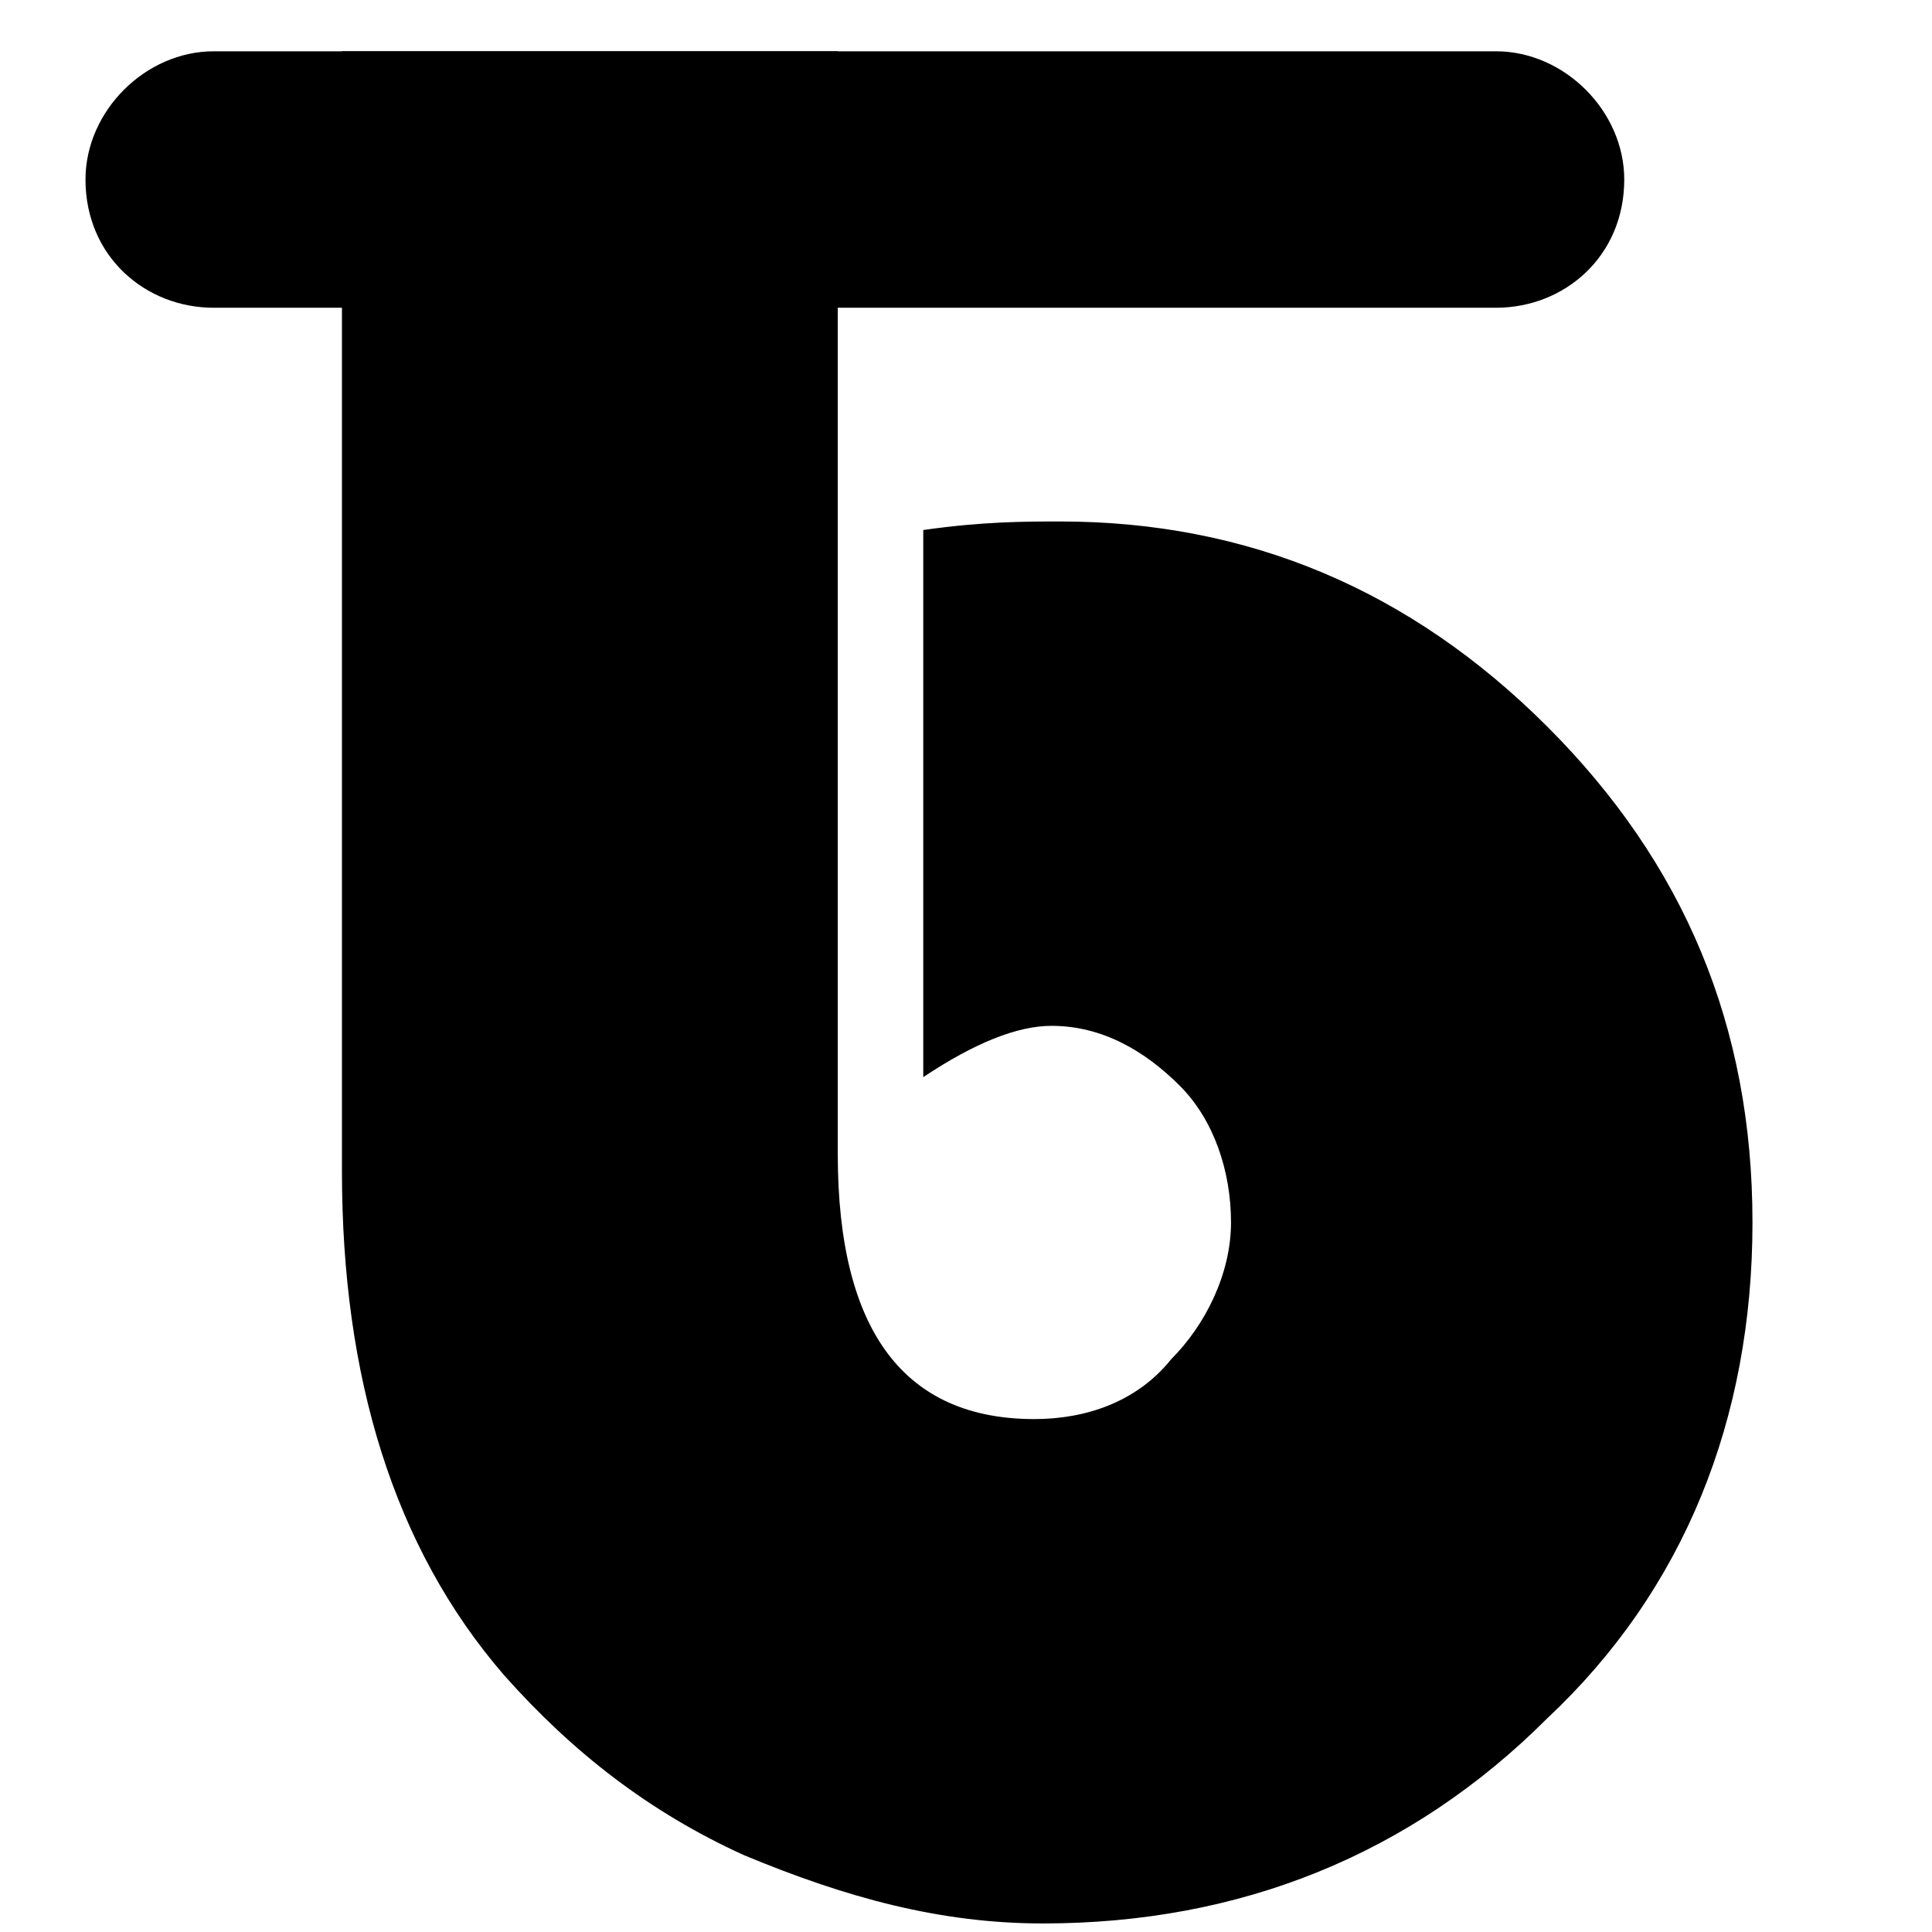
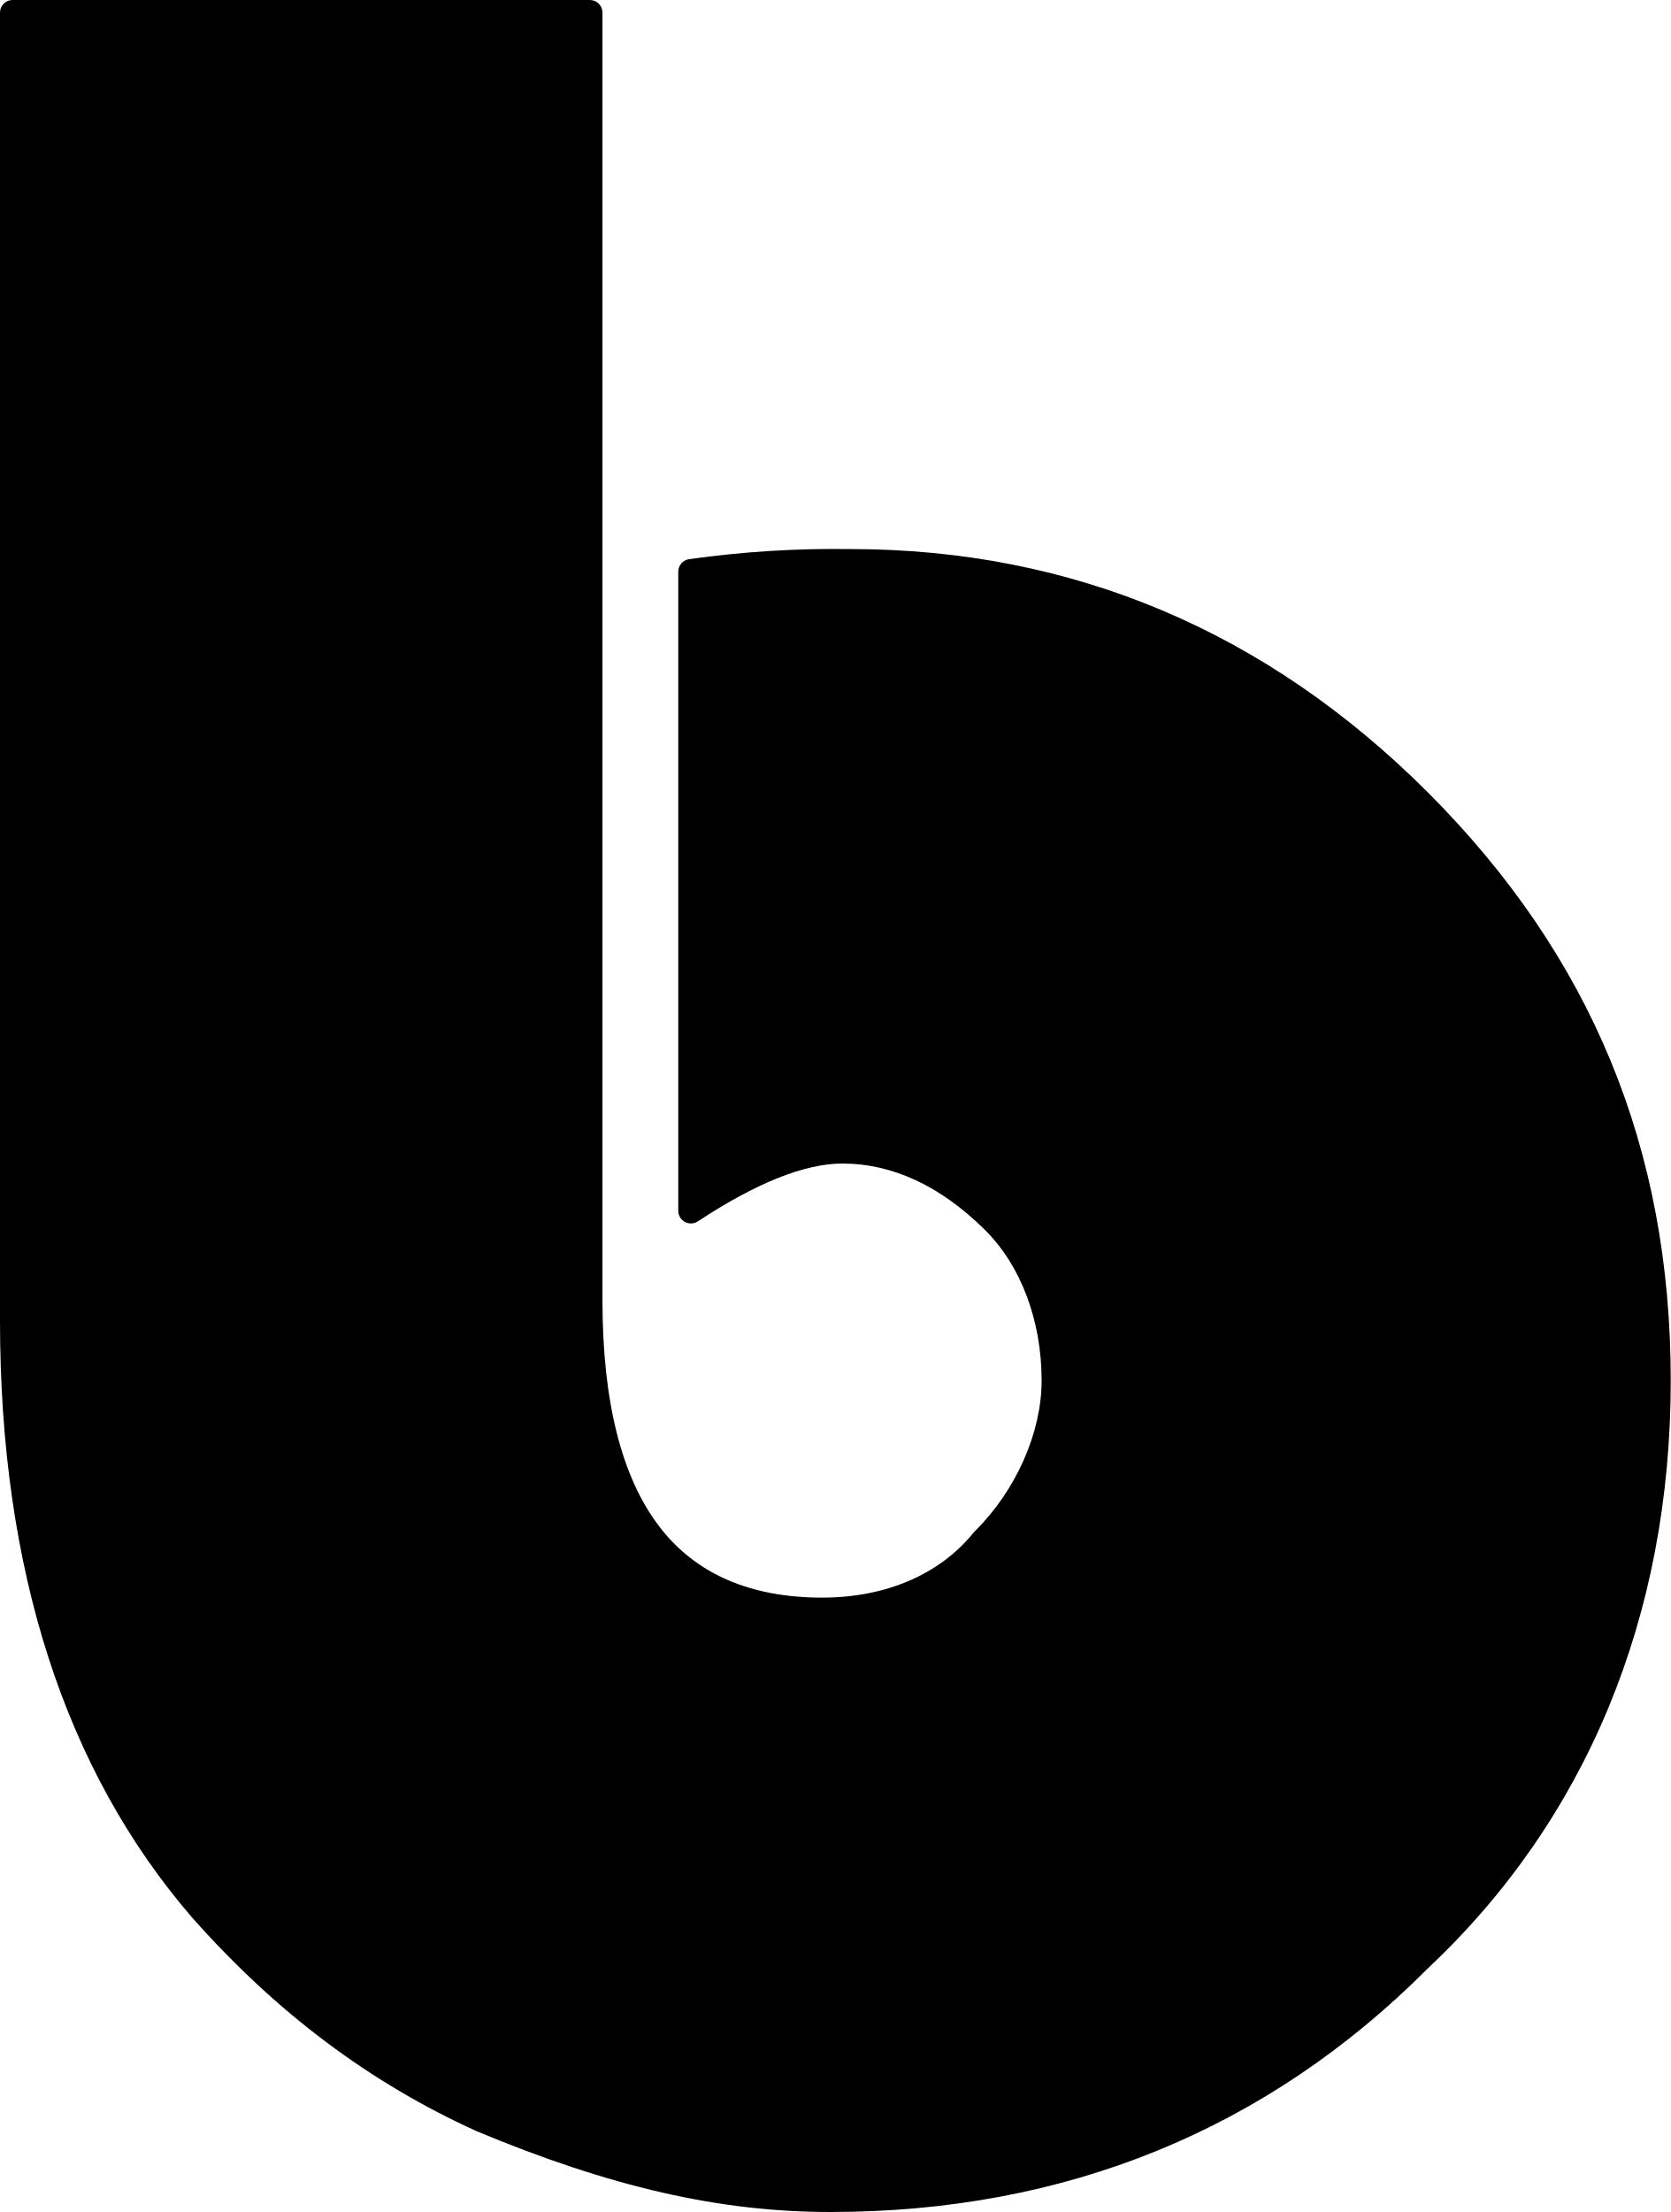
- <svg xmlns="http://www.w3.org/2000/svg" version="1.1" id="Capa_1" x="0px" y="0px" viewBox="0 0 22.6 22.6" style="enable-background:new 0 0 22.6 22.6;" xml:space="preserve">
-   <g>
-     <path d="M9.8,0.6v12.9c0,2.1,0.8,3.1,2.3,3.1c0.6,0,1.2-0.2,1.6-0.7c0.4-0.4,0.7-1,0.7-1.6c0-0.6-0.2-1.2-0.6-1.6s-0.9-0.7-1.5-0.7   c-0.4,0-0.9,0.2-1.5,0.6V6.2c0.7-0.1,1.2-0.1,1.6-0.1c2.2,0,4.1,0.8,5.7,2.4s2.4,3.5,2.4,5.8c0,2.3-0.8,4.3-2.4,5.8   c-1.6,1.6-3.6,2.4-5.9,2.4c-1.2,0-2.3-0.3-3.5-0.8c-1.1-0.5-2-1.2-2.8-2.1c-1.3-1.5-1.9-3.5-1.9-5.9V0.6H9.8z" />
-   </g>
-   <path d="M17.5,3.6h-15C1.7,3.6,1,3,1,2.1v0c0-0.8,0.7-1.5,1.5-1.5h15c0.8,0,1.5,0.7,1.5,1.5v0C19,3,18.3,3.6,17.5,3.6z" />
+ <svg xmlns="http://www.w3.org/2000/svg" id="Calque_1" data-name="Calque 1" viewBox="0 0 529.69 701.1">
+   <path d="M7252.76,7554.6c-35.1,0-69.7-7.9-112.2-25.63l-.11-.05c-33.84-15.39-63.24-37.46-89.87-67.45-40.54-46.82-61.08-110.52-61.08-189.38V6857.5a4,4,0,0,1,4-4h183a4,4,0,0,1,4,4v408.26c0,31.88,6.05,55.95,18,71.55,11.44,15,28.81,22.56,51.62,22.56,20.23,0,37.31-7.34,48.09-20.67a3,3,0,0,1,.3-.32c13.08-12.95,21.21-31.26,21.21-47.8,0-19.05-6.57-36.47-18-47.79-14.09-13.93-29.29-21-45.19-21-11.94,0-27.35,6.17-45.8,18.33a4,4,0,0,1-2.2.66,4,4,0,0,1-4-4V7034.73a4,4,0,0,1,3.43-4,331.25,331.25,0,0,1,51.16-3.2c70.33,0,131.92,26,183.05,77.12,51.85,51.9,77,112.87,77,186.39,0,74.61-26.66,139.08-77.1,186.44C7391,7528.66,7327.27,7554.6,7252.76,7554.6Z" transform="translate(-6989.5 -6853.5)" />
</svg>
